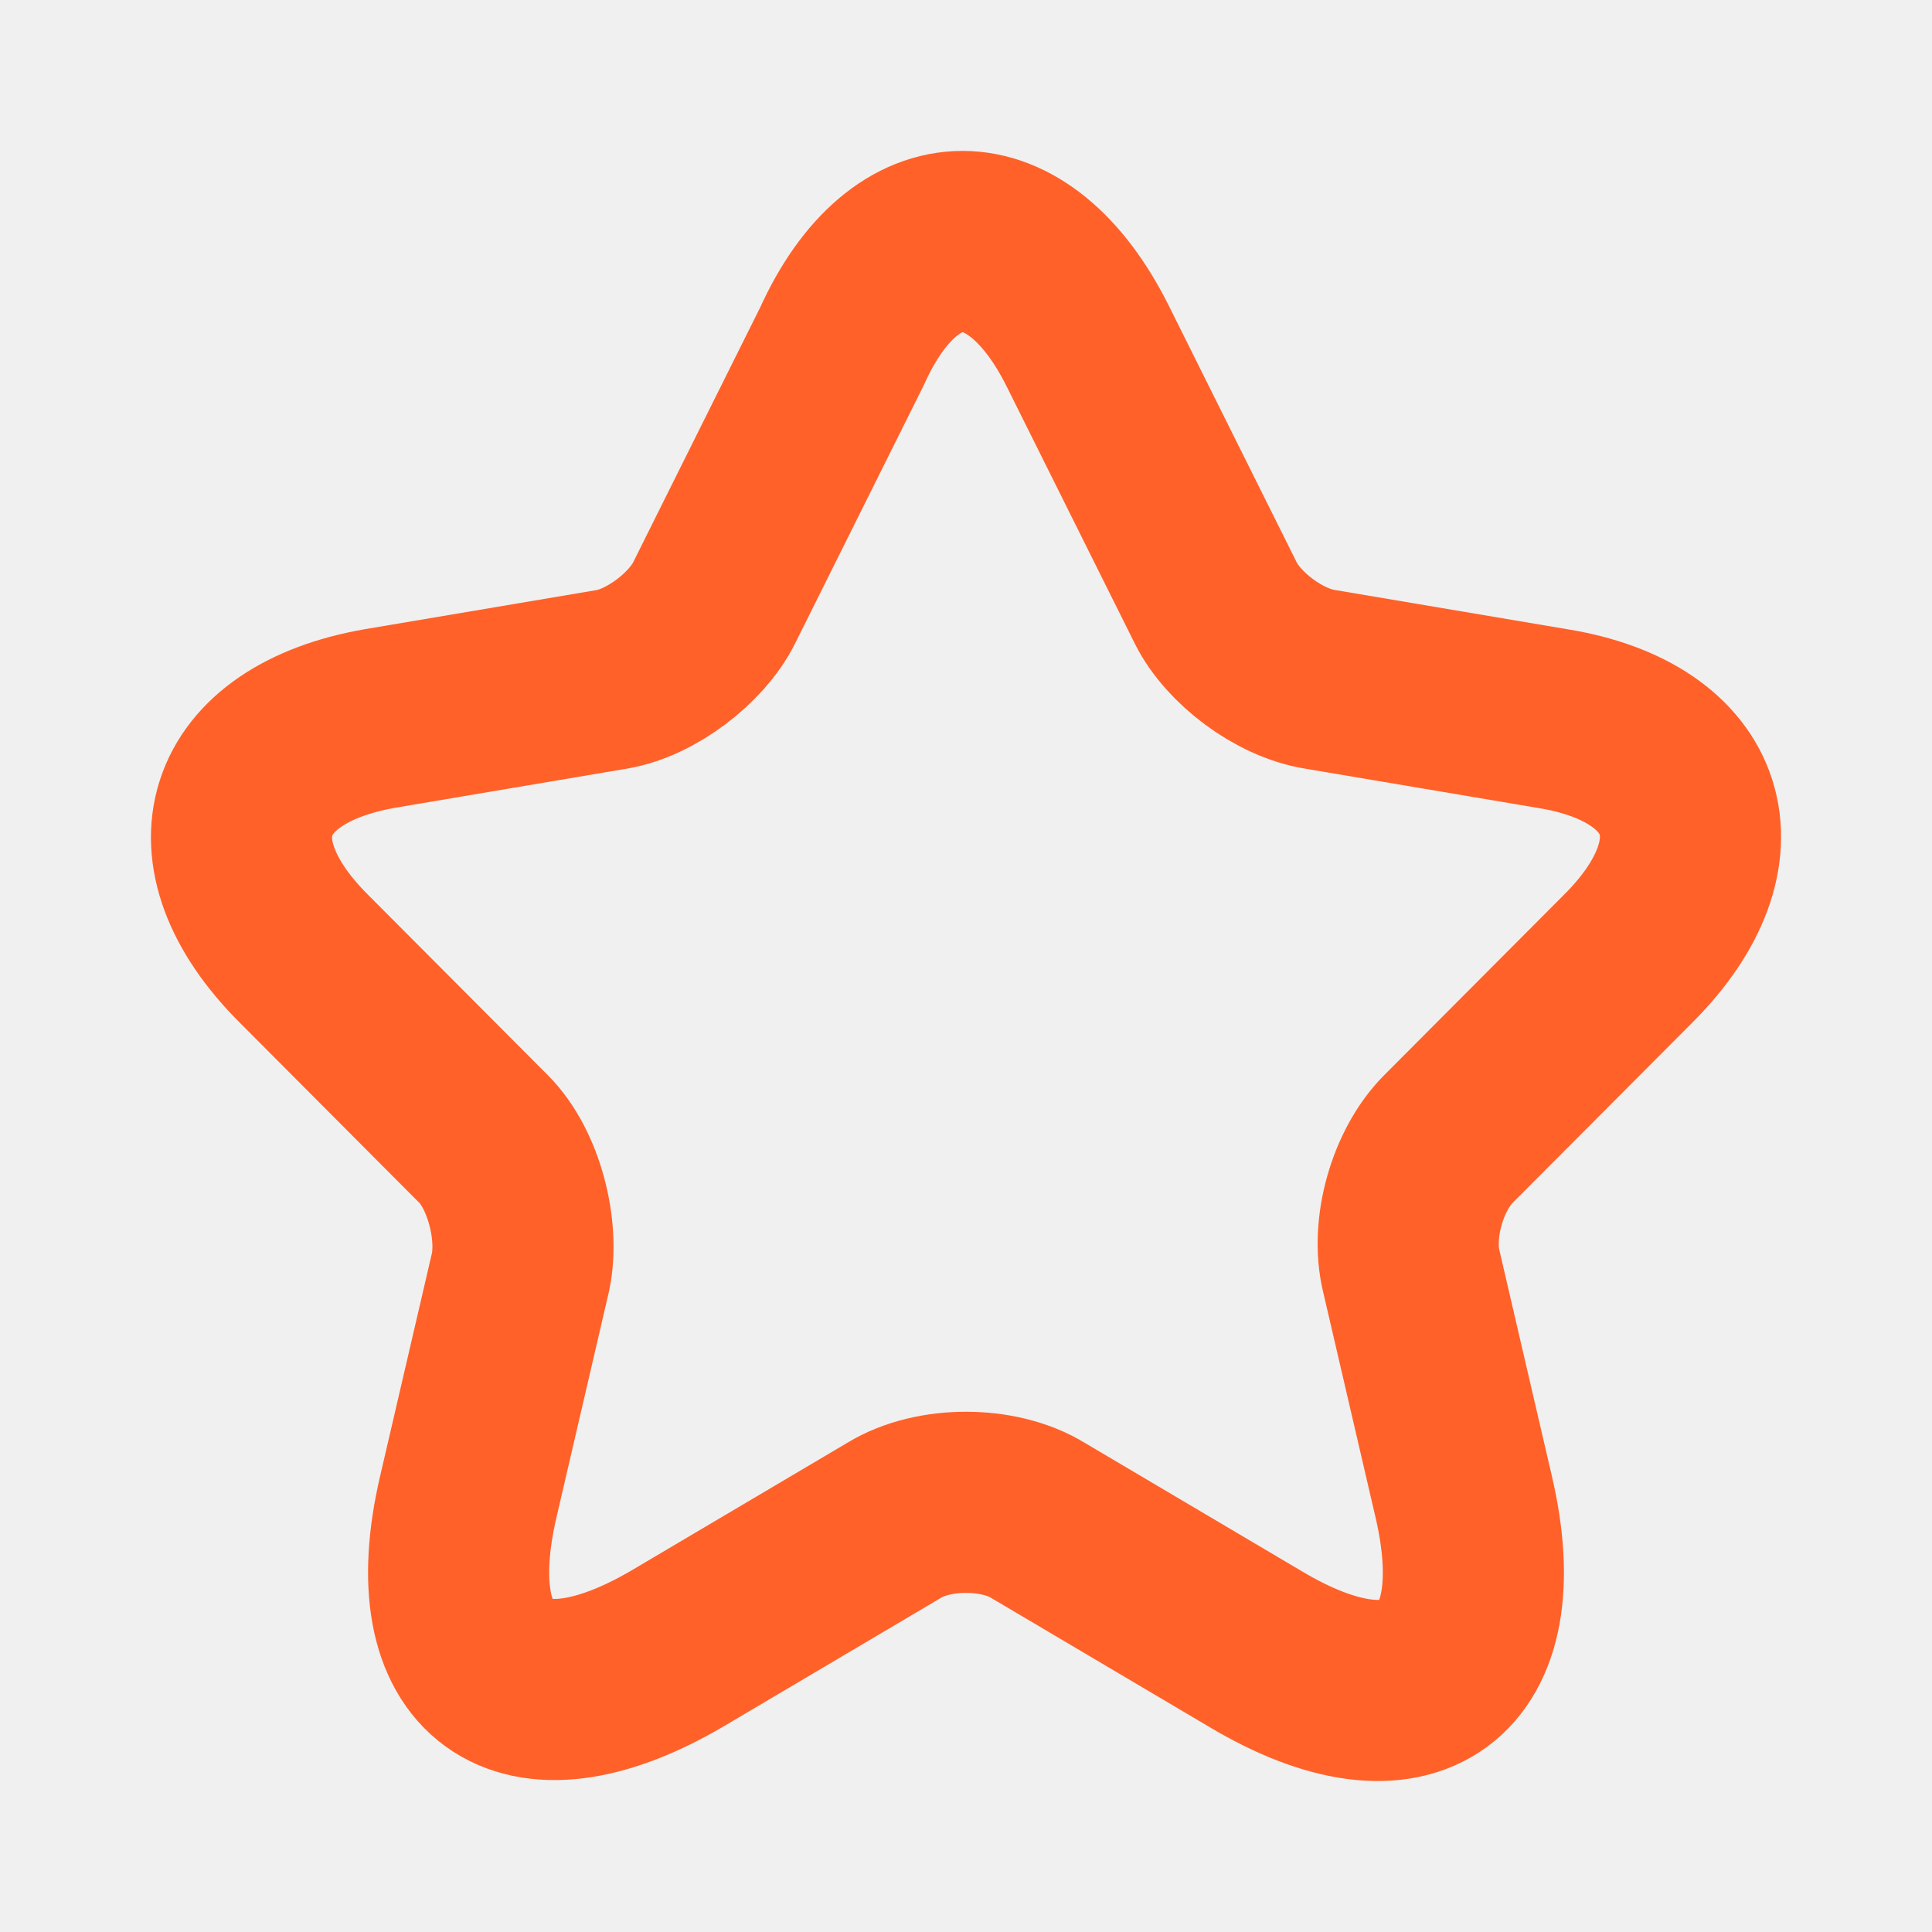
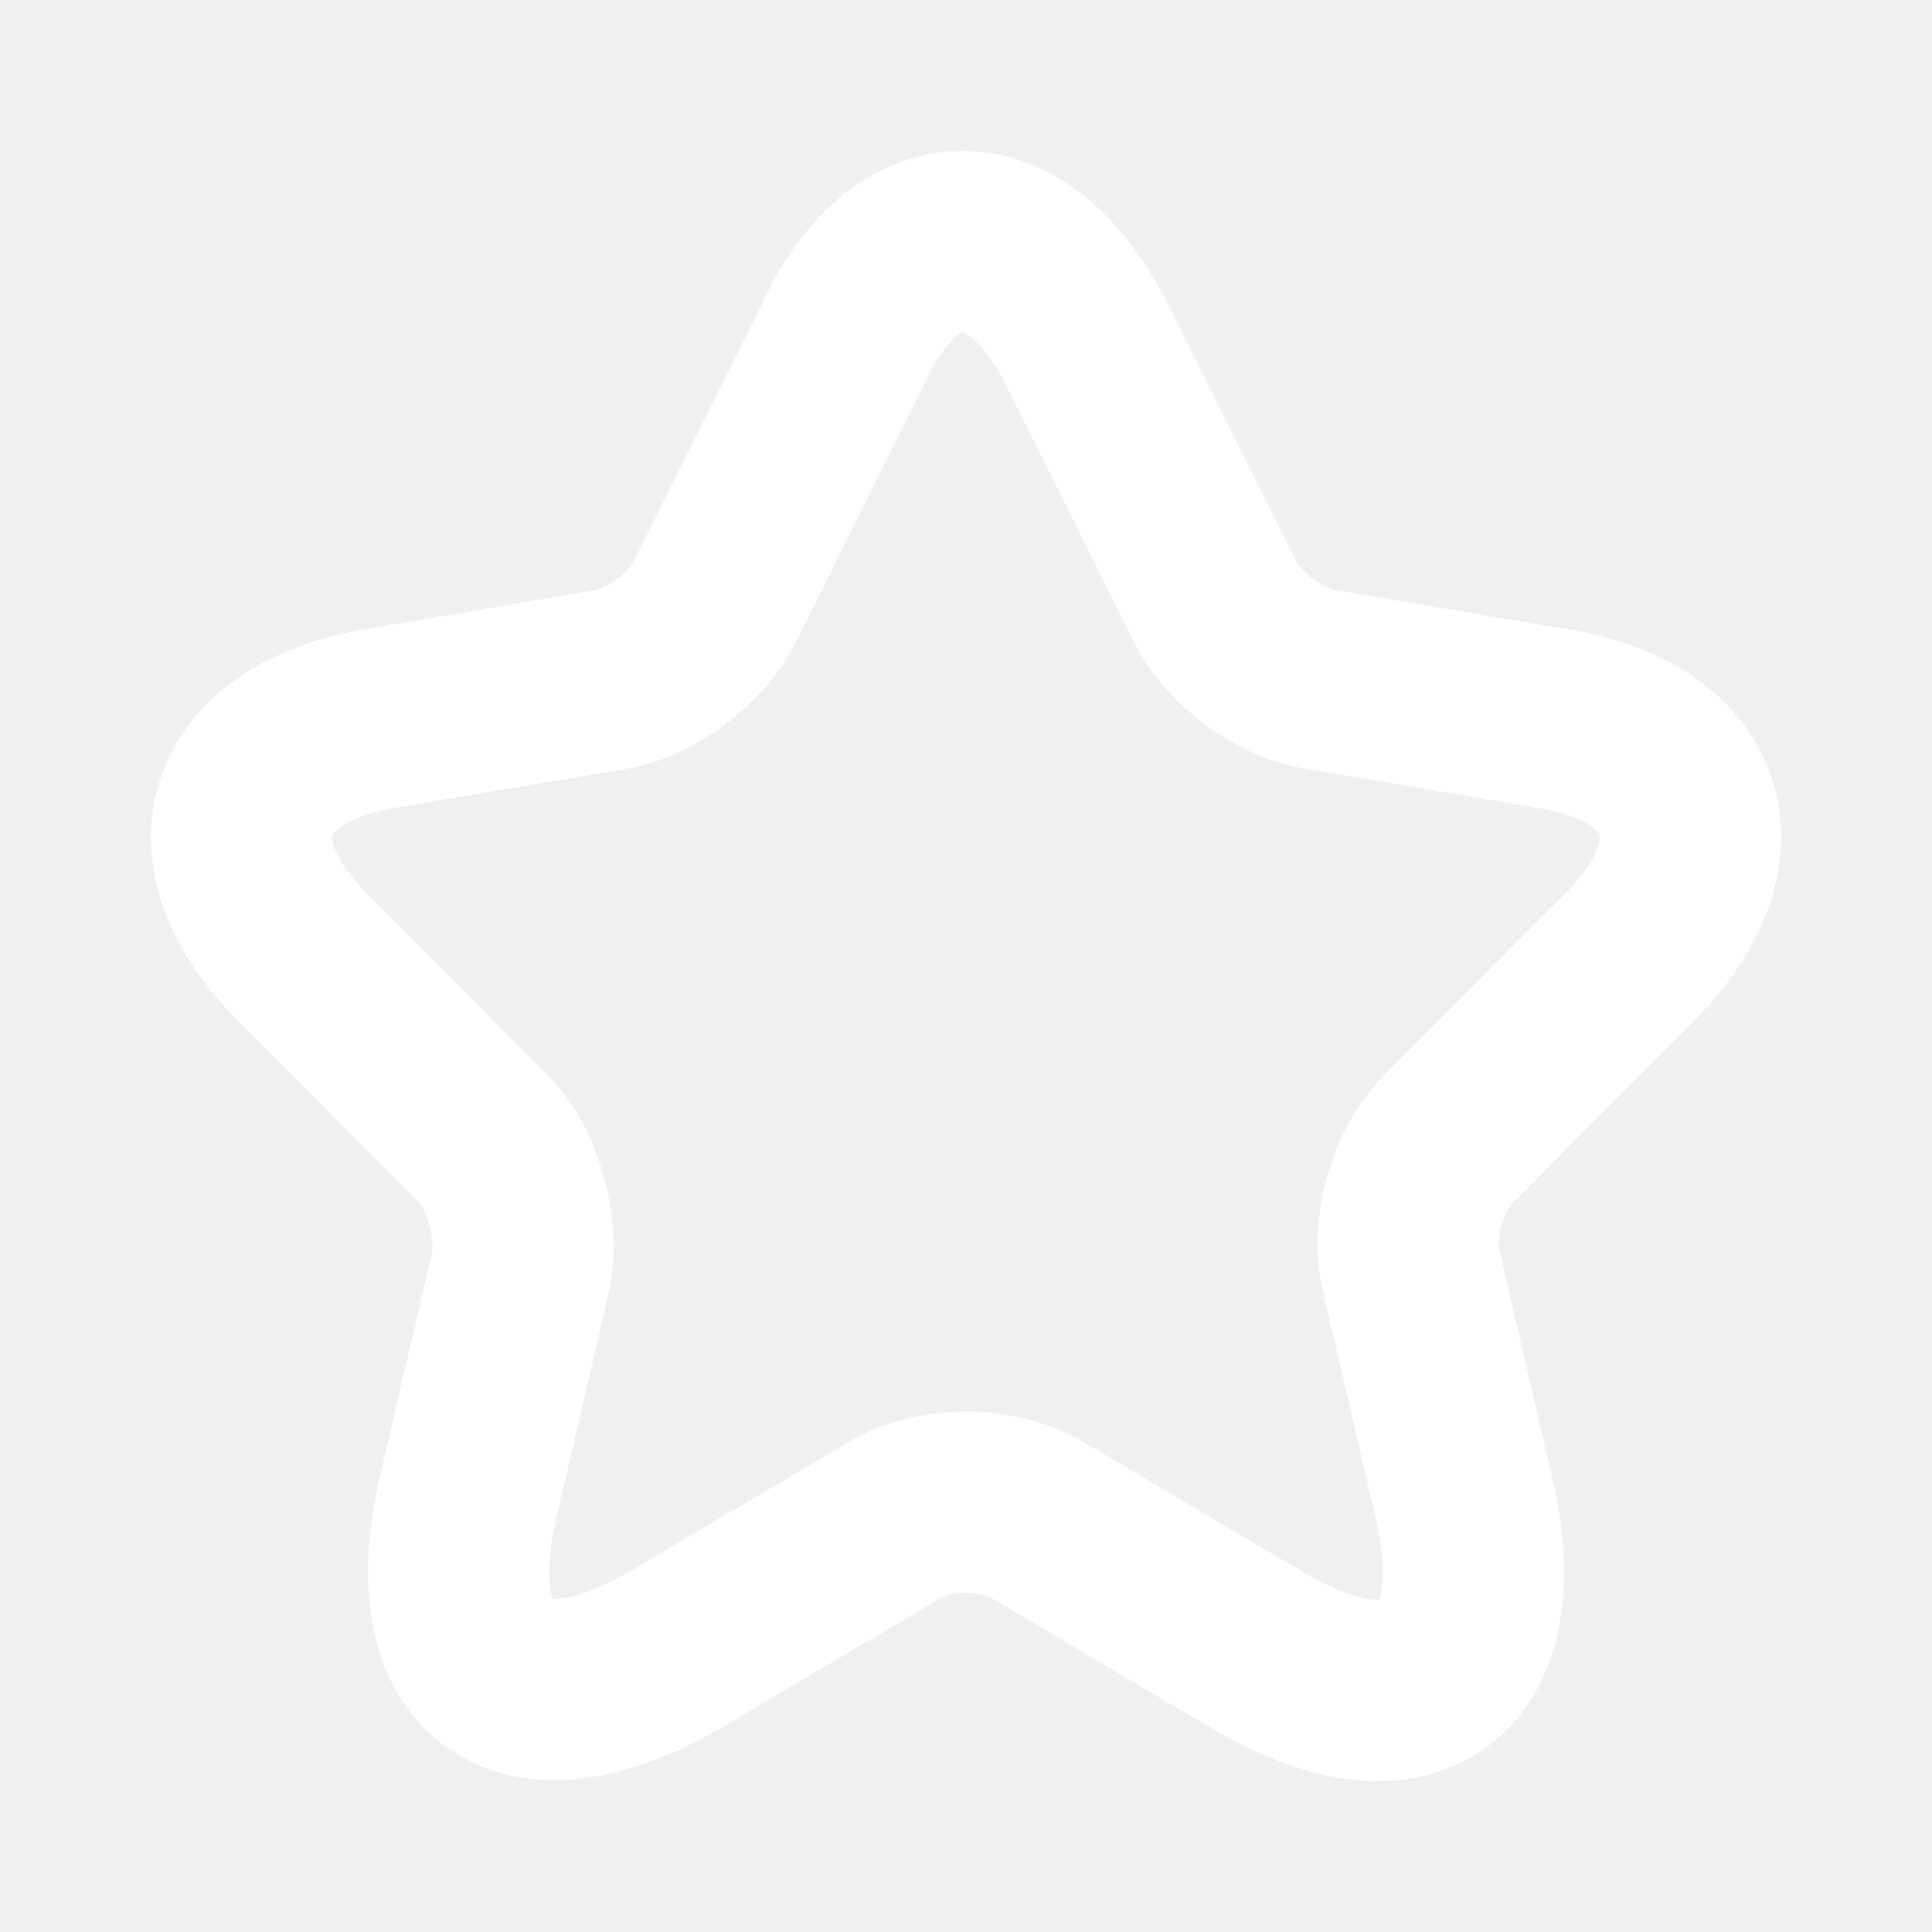
<svg xmlns="http://www.w3.org/2000/svg" width="16" height="16" viewBox="0 0 16 16" fill="none">
-   <path d="M9.008 2.866L10.069 4.995C10.213 5.283 10.591 5.572 10.933 5.626L12.858 5.951C14.082 6.149 14.37 7.051 13.488 7.935L11.995 9.433C11.743 9.685 11.599 10.173 11.689 10.533L12.121 12.392C12.463 13.853 11.689 14.43 10.393 13.654L8.594 12.59C8.27 12.392 7.73 12.392 7.406 12.59L5.607 13.654C4.311 14.412 3.537 13.853 3.879 12.392L4.311 10.533C4.383 10.191 4.257 9.685 4.005 9.433L2.512 7.935C1.63 7.051 1.918 6.167 3.142 5.951L5.067 5.626C5.391 5.572 5.769 5.283 5.913 4.995L6.974 2.866C7.496 1.711 8.432 1.711 9.008 2.866Z" stroke="#FF6129" stroke-width="1.5" stroke-linecap="round" stroke-linejoin="round" />
+   <path d="M9.008 2.866L10.069 4.995C10.213 5.283 10.591 5.572 10.933 5.626L12.858 5.951C14.082 6.149 14.37 7.051 13.488 7.935L11.995 9.433C11.743 9.685 11.599 10.173 11.689 10.533L12.121 12.392C12.463 13.853 11.689 14.43 10.393 13.654L8.594 12.59C8.27 12.392 7.73 12.392 7.406 12.59L5.607 13.654C4.311 14.412 3.537 13.853 3.879 12.392L4.311 10.533C4.383 10.191 4.257 9.685 4.005 9.433L2.512 7.935C1.63 7.051 1.918 6.167 3.142 5.951L5.067 5.626C5.391 5.572 5.769 5.283 5.913 4.995L6.974 2.866C7.496 1.711 8.432 1.711 9.008 2.866Z" stroke="#ffffff" stroke-width="1.5" stroke-linecap="round" stroke-linejoin="round" />
</svg>
